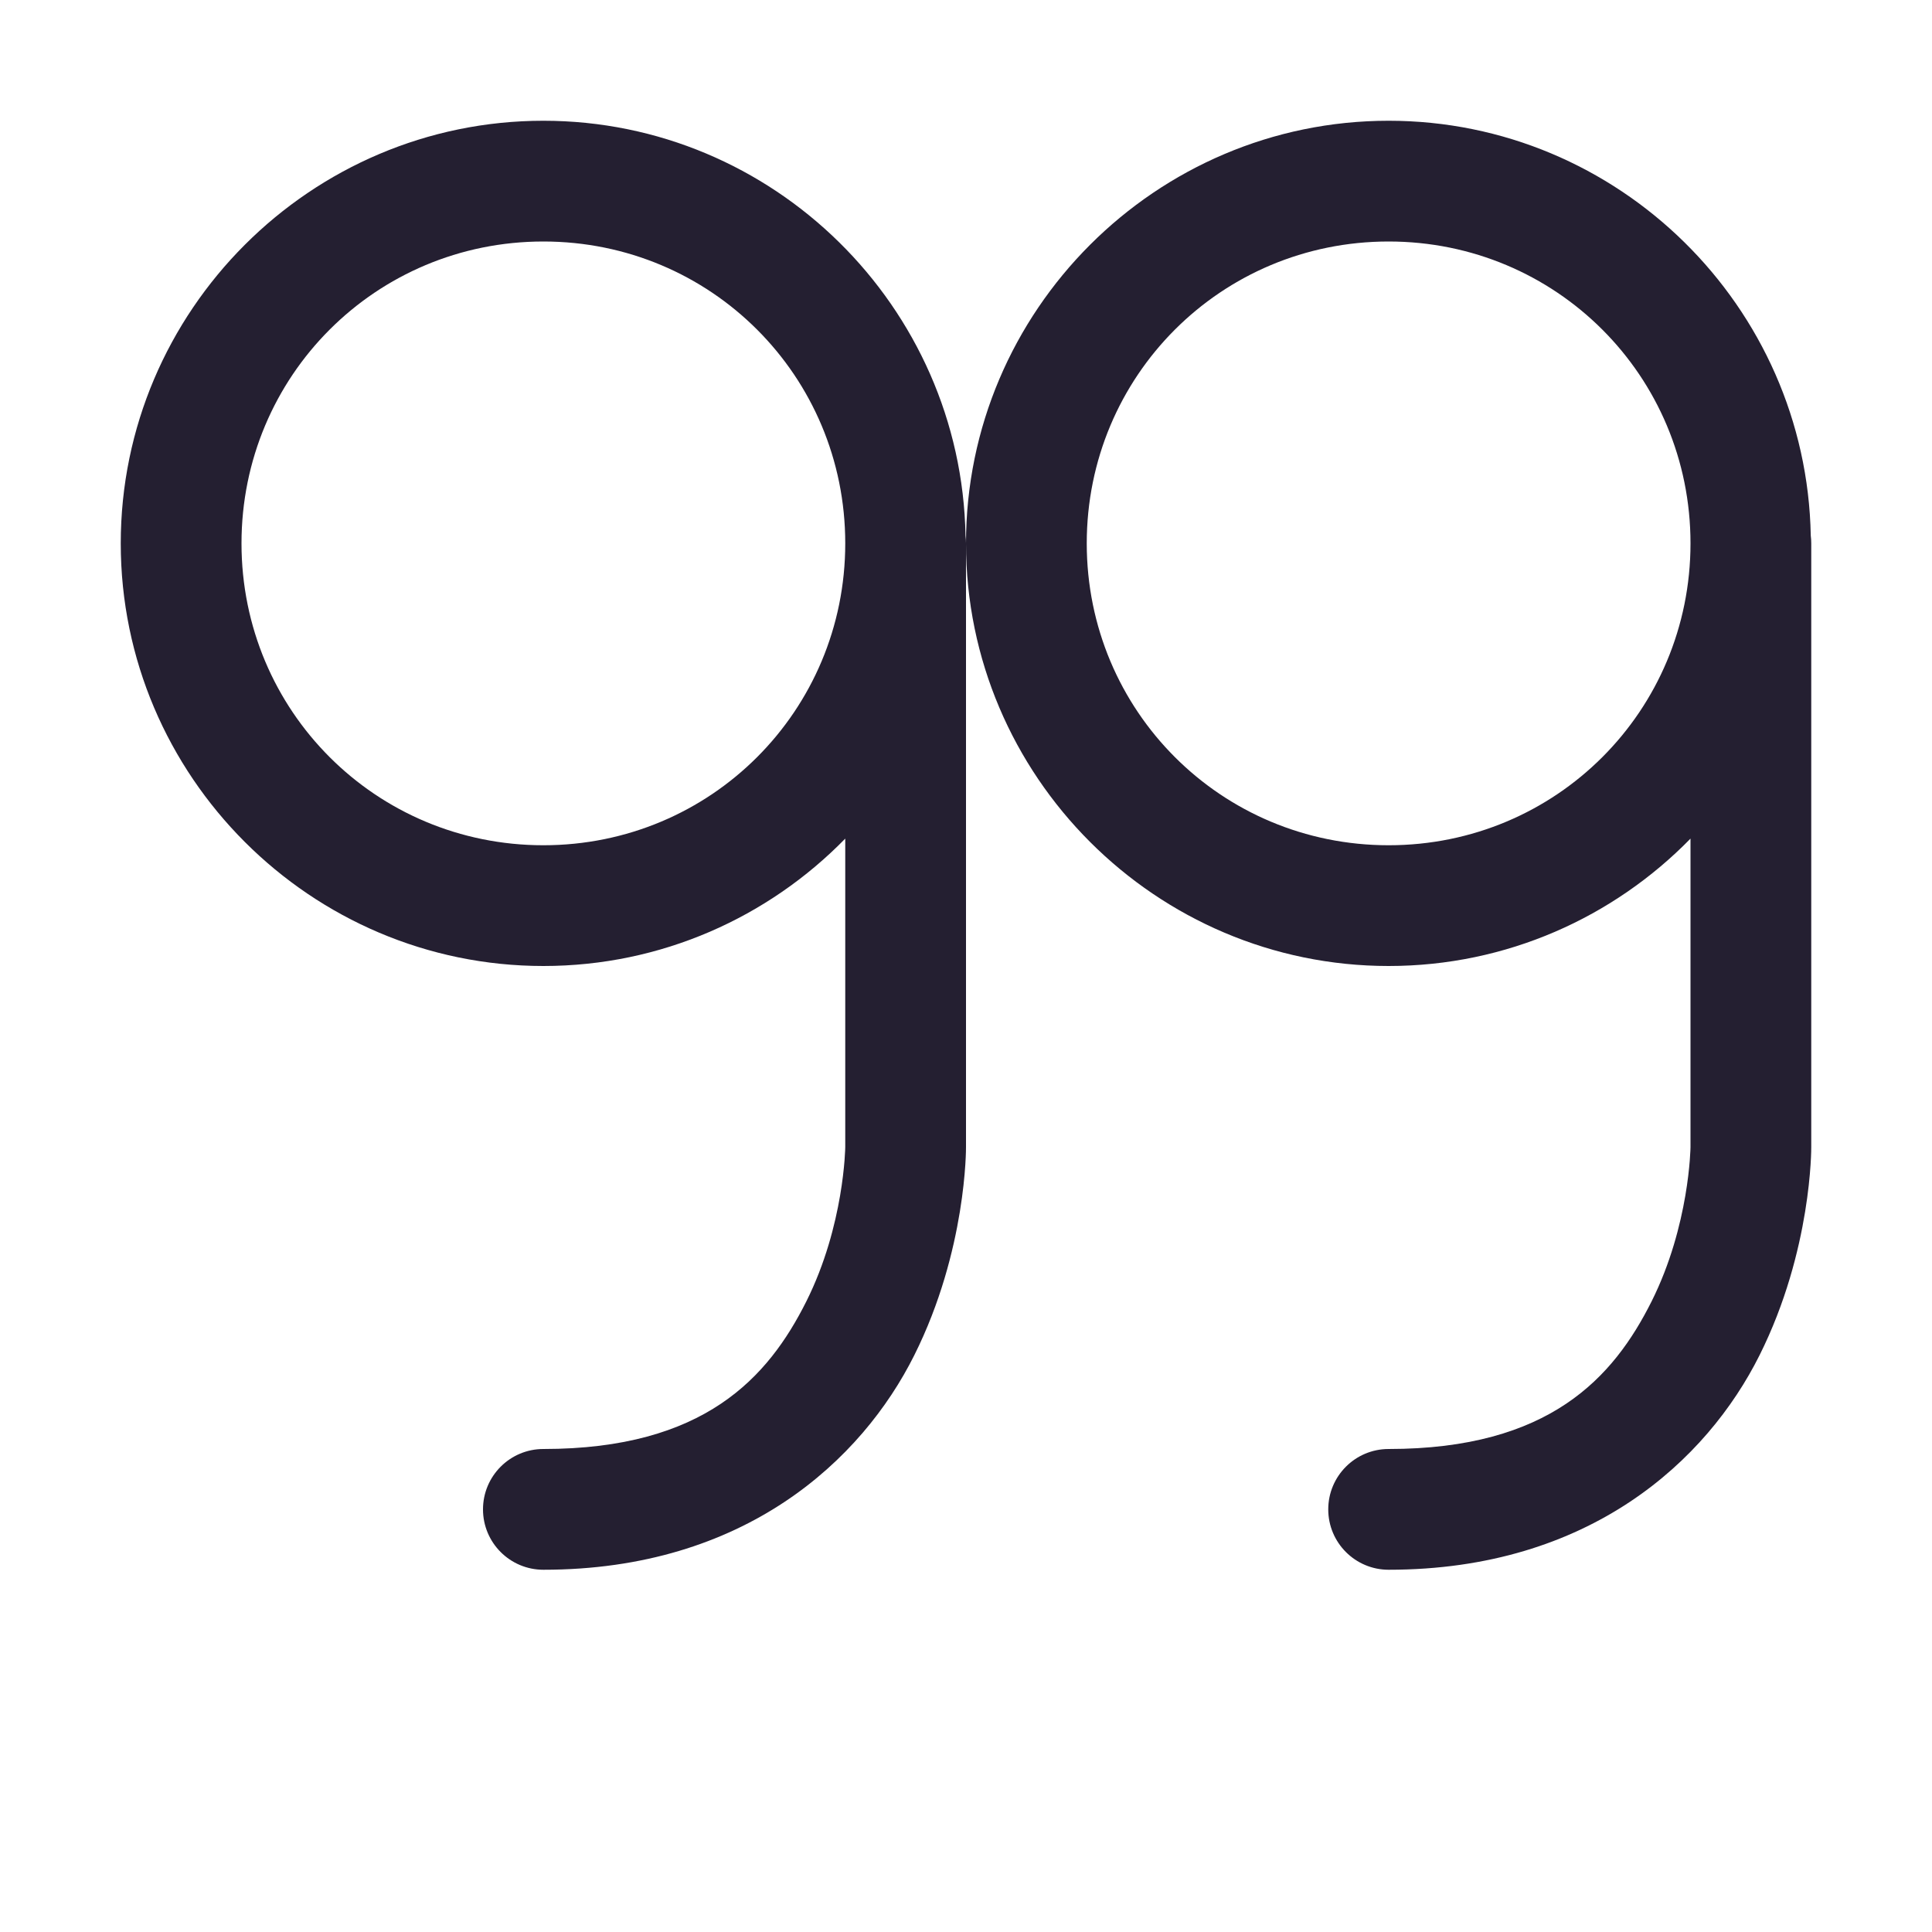
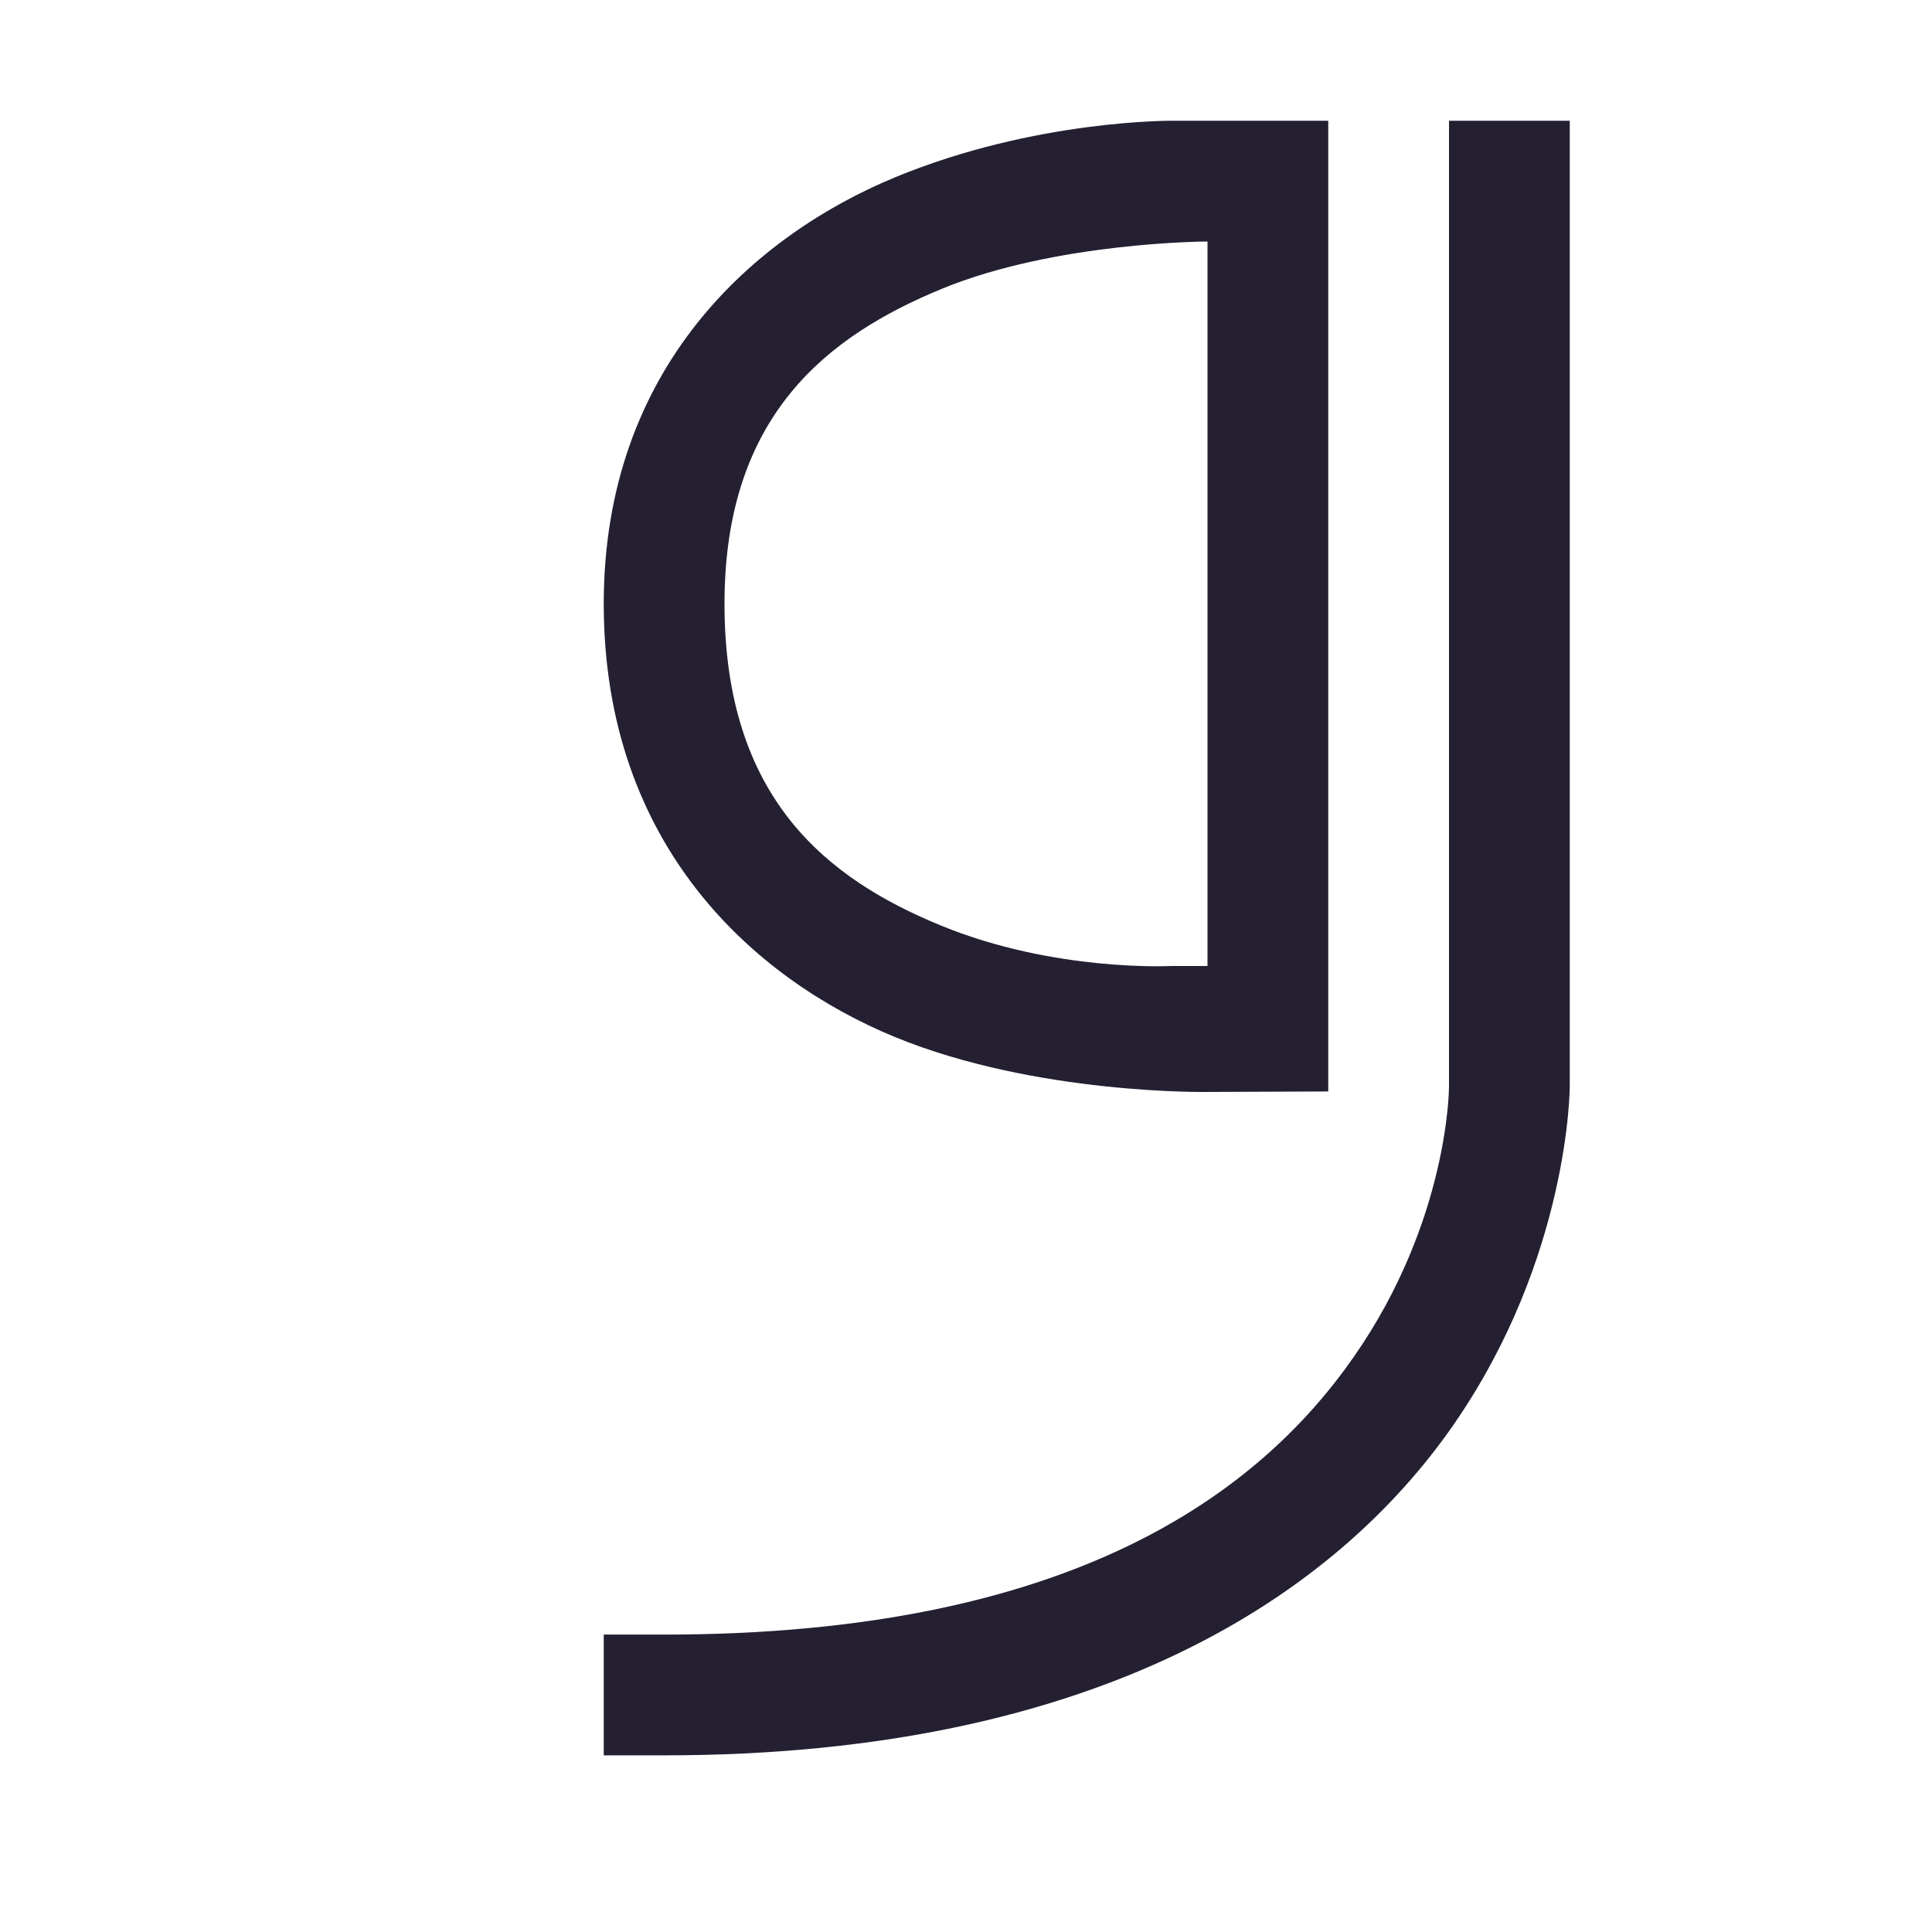
<svg xmlns="http://www.w3.org/2000/svg" width="16" height="16" viewBox="0 0 16 16" fill="none" version="1.1" id="svg4">
+   <path id="path4" style="baseline-shift:baseline;display:inline;overflow:visible;vector-effect:none;fill:#241f31;stroke-linecap:square;enable-background:accumulate;stop-color:#000000;stop-opacity:1;opacity:1" d="M 12 1 L 12 8.5 L 12 8.998 L 12 9 C 12 9 12.001 10.102 11.215 11.232 C 10.429 12.363 8.88 13.537 5.5 13.537 L 5 13.537 L 5 14.537 L 5.5 14.537 C 9.12 14.537 11.071 13.19 12.035 11.803 C 12.999 10.415 13 9 13 9 L 13 8.998 L 13 8.5 L 13 1 L 12 1 z " />
  <defs id="defs4">
    <filter id="filter0_d_6_139" x="0" y="0" width="28" height="30" filterUnits="userSpaceOnUse" color-interpolation-filters="sRGB">
      <feFlood flood-opacity="0" result="BackgroundImageFix" id="feFlood2" />
      <feColorMatrix in="SourceAlpha" type="matrix" values="0 0 0 0 0 0 0 0 0 0 0 0 0 0 0 0 0 0 127 0" result="hardAlpha" id="feColorMatrix2" />
      <feOffset dy="4" id="feOffset2" />
      <feGaussianBlur stdDeviation="1" id="feGaussianBlur2" />
      <feComposite in2="hardAlpha" operator="out" id="feComposite2" />
      <feColorMatrix type="matrix" values="0 0 0 0 0 0 0 0 0 0 0 0 0 0 0 0 0 0 0.25 0" id="feColorMatrix3" />
      <feBlend mode="normal" in2="BackgroundImageFix" result="effect1_dropShadow_6_139" id="feBlend3" />
      <feBlend mode="normal" in="SourceGraphic" in2="effect1_dropShadow_6_139" result="shape" id="feBlend4" />
    </filter>
  </defs>
-   <path id="path4" style="baseline-shift:baseline;display:inline;overflow:visible;vector-effect:none;fill:#241f31;stroke-linecap:round;stroke-linejoin:round;enable-background:accumulate;stop-color:#000000;stop-opacity:1;opacity:1" d="M 4.5 1 C 2.573 1 1 2.573 1 4.5 C 1 6.427 2.573 8 4.5 8 C 5.477 8 6.364 7.596 7 6.945 L 7 9.5 C 7 9.5 6.993 10.147 6.678 10.777 C 6.362 11.408 5.833 12 4.5 12 A 0.5 0.5 0 0 0 4 12.5 A 0.5 0.5 0 0 0 4.5 13 C 6.167 13 7.138 12.092 7.572 11.223 C 8.007 10.353 8 9.5 8 9.5 L 8 4.5 A 0.5 0.5 0 0 0 7.996 4.436 C 7.961 2.538 6.405 1 4.5 1 z M 8 4.5 C 8 6.427 9.573 8 11.5 8 C 12.477 8 13.364 7.596 14 6.945 L 14 9.5 C 14 9.5 13.993 10.147 13.678 10.777 C 13.362 11.408 12.833 12 11.5 12 A 0.5 0.5 0 0 0 11 12.5 A 0.5 0.5 0 0 0 11.5 13 C 13.167 13 14.138 12.092 14.572 11.223 C 15.007 10.353 15 9.5 15 9.5 L 15 4.5 A 0.5 0.5 0 0 0 14.996 4.436 C 14.961 2.538 13.405 1 11.5 1 C 9.573 1 8 2.573 8 4.5 z M 4.5 2 C 5.887 2 7 3.113 7 4.5 C 7 5.887 5.887 7 4.5 7 C 3.113 7 2 5.887 2 4.5 C 2 3.113 3.113 2 4.5 2 z M 11.5 2 C 12.887 2 14 3.113 14 4.5 C 14 5.887 12.887 7 11.5 7 C 10.113 7 9 5.887 9 4.5 C 9 3.113 10.113 2 11.5 2 z " />
+   <path id="rect4-5" style="fill:#241f31;stroke-width:1;stroke-linecap:round;stroke-linejoin:round" d="m 9.715,1 c 0,0 -1.136,-0.013 -2.299,0.467 C 6.253,1.947 5,3.04 5,5 5,7.005 6.249,8.111 7.416,8.59 8.583,9.068 10,9.043 10,9.043 v 0 0 l 1,-0.004 V 8.367 5 3.332 1 H 9.947 Z M 10,2 V 2 L 10,3.332 10,5 V 8 H 9.699 c 0,0 -0.965,0.051 -1.904,-0.334 C 6.855,7.281 6,6.617 6,5 6,3.439 6.854,2.782 7.797,2.393 8.74,2.003 10,2 10,2 Z" />
</svg>
